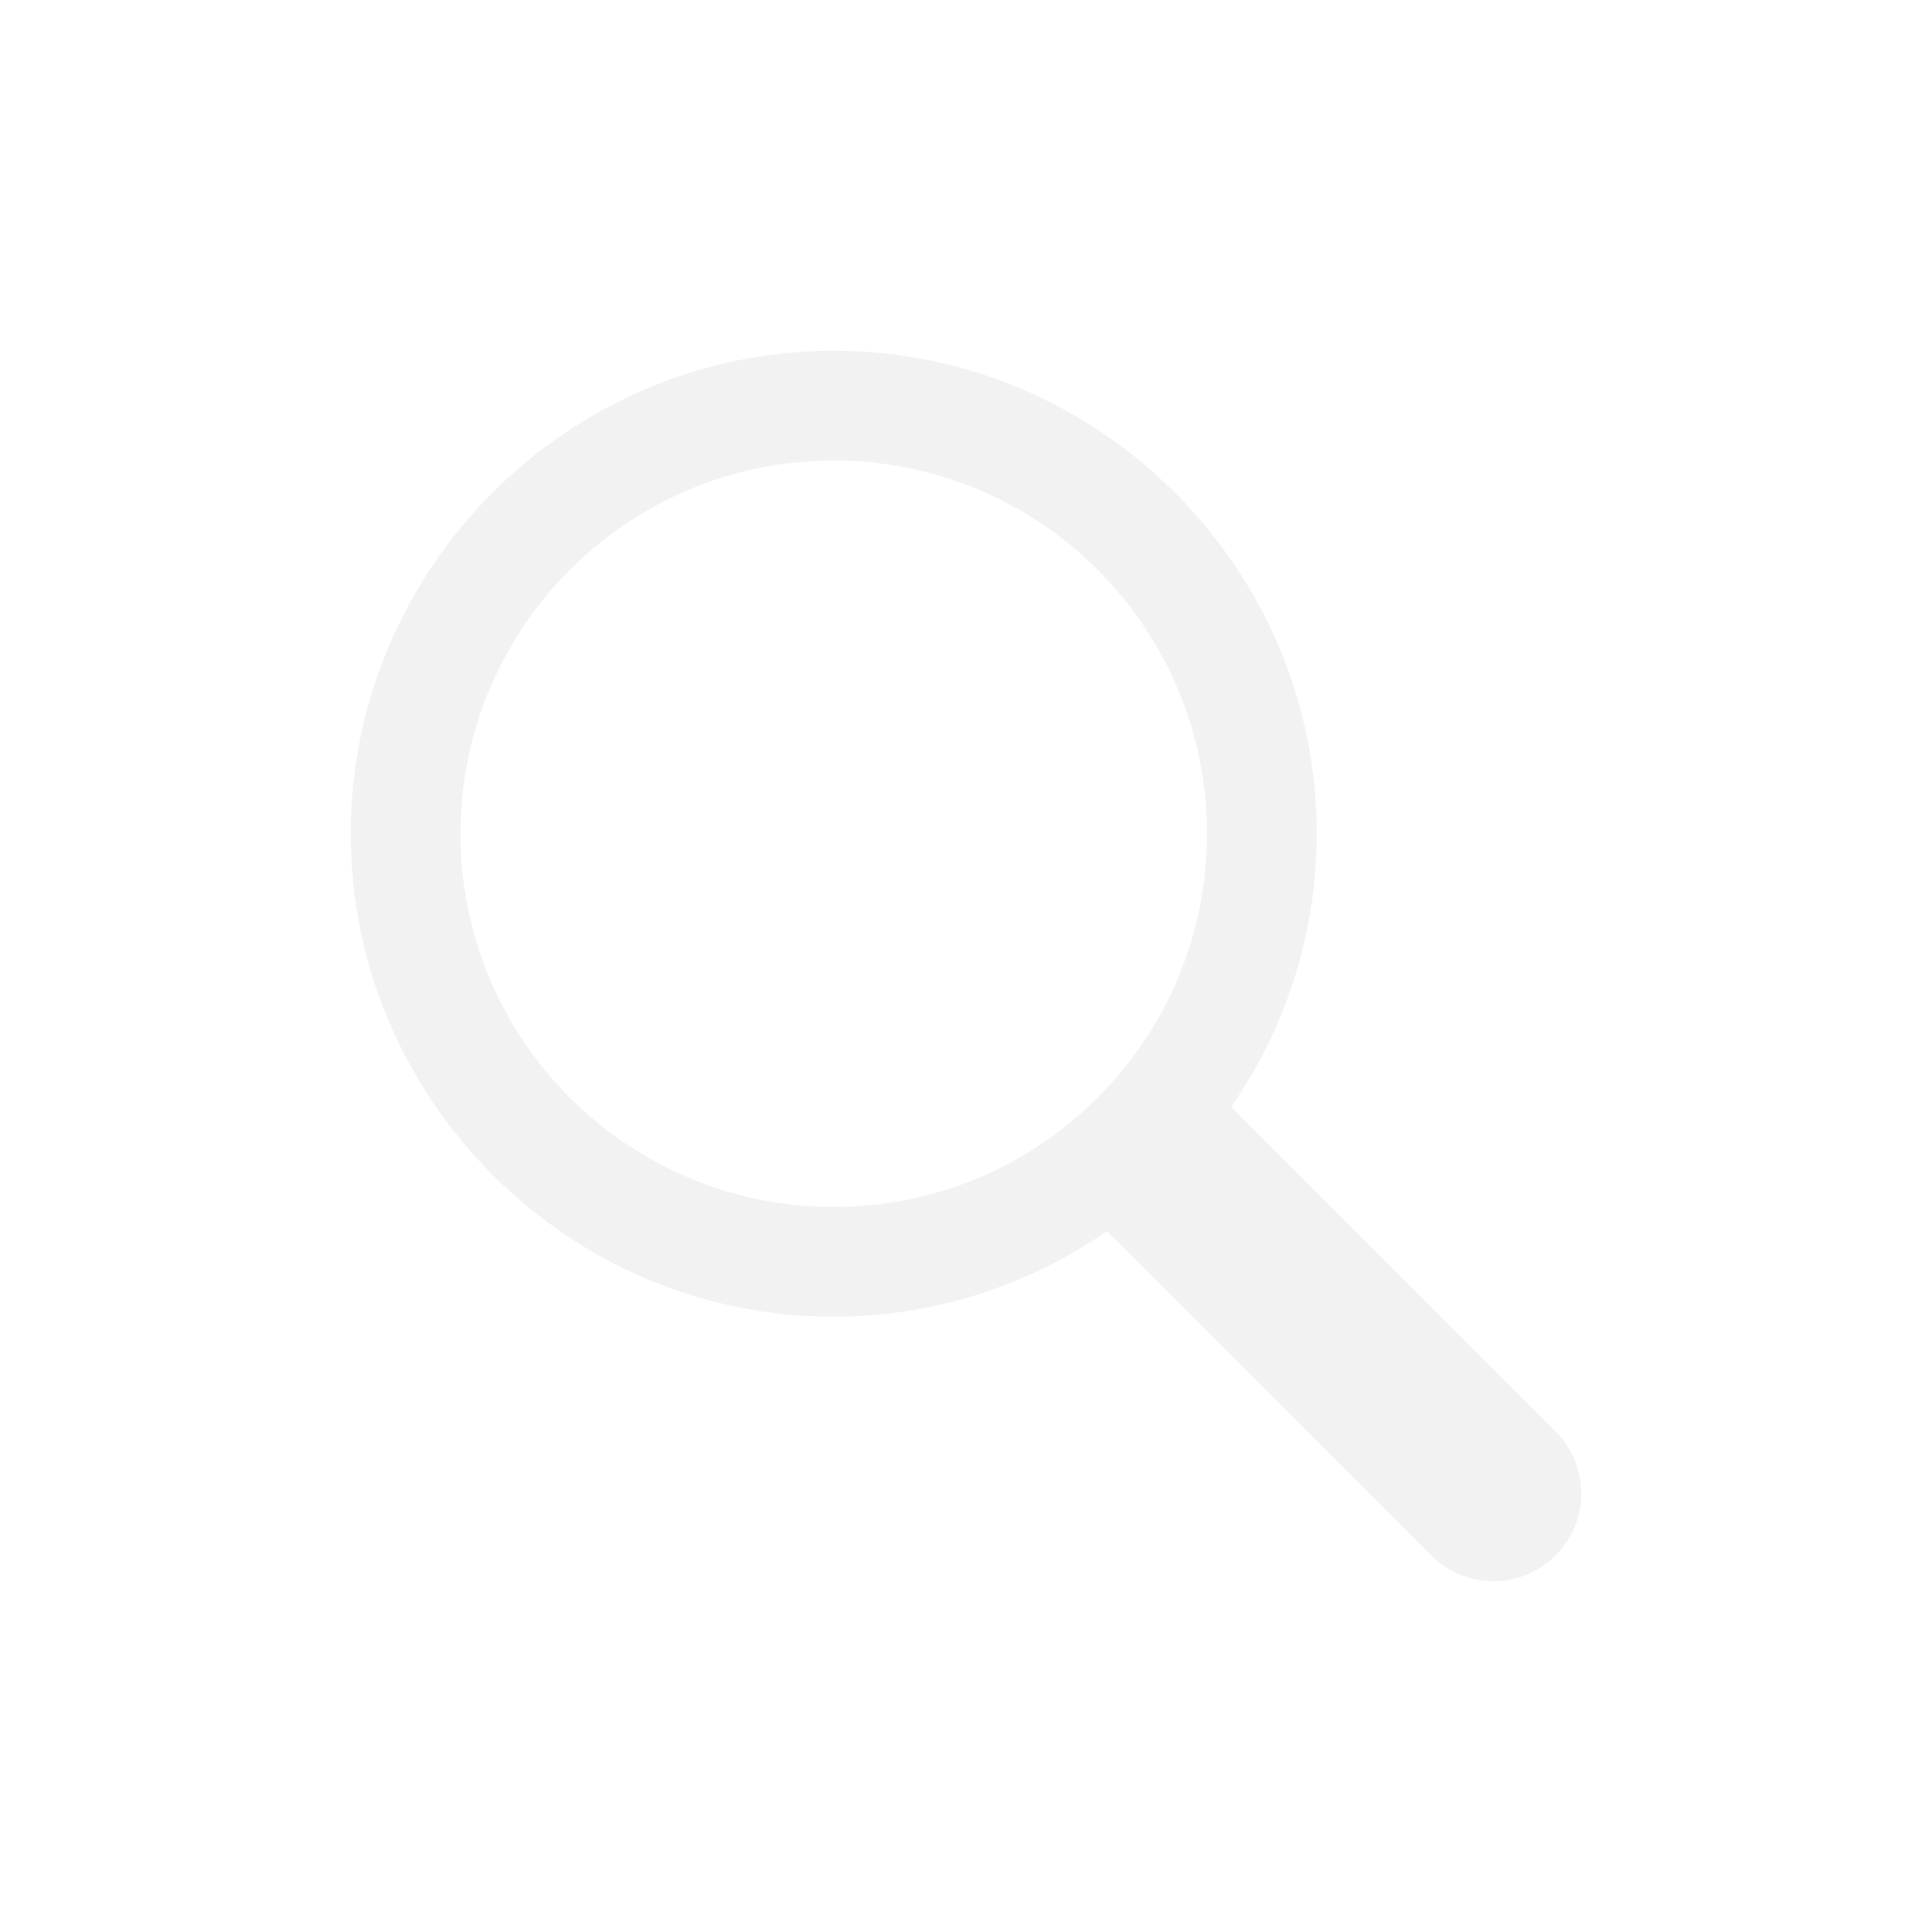
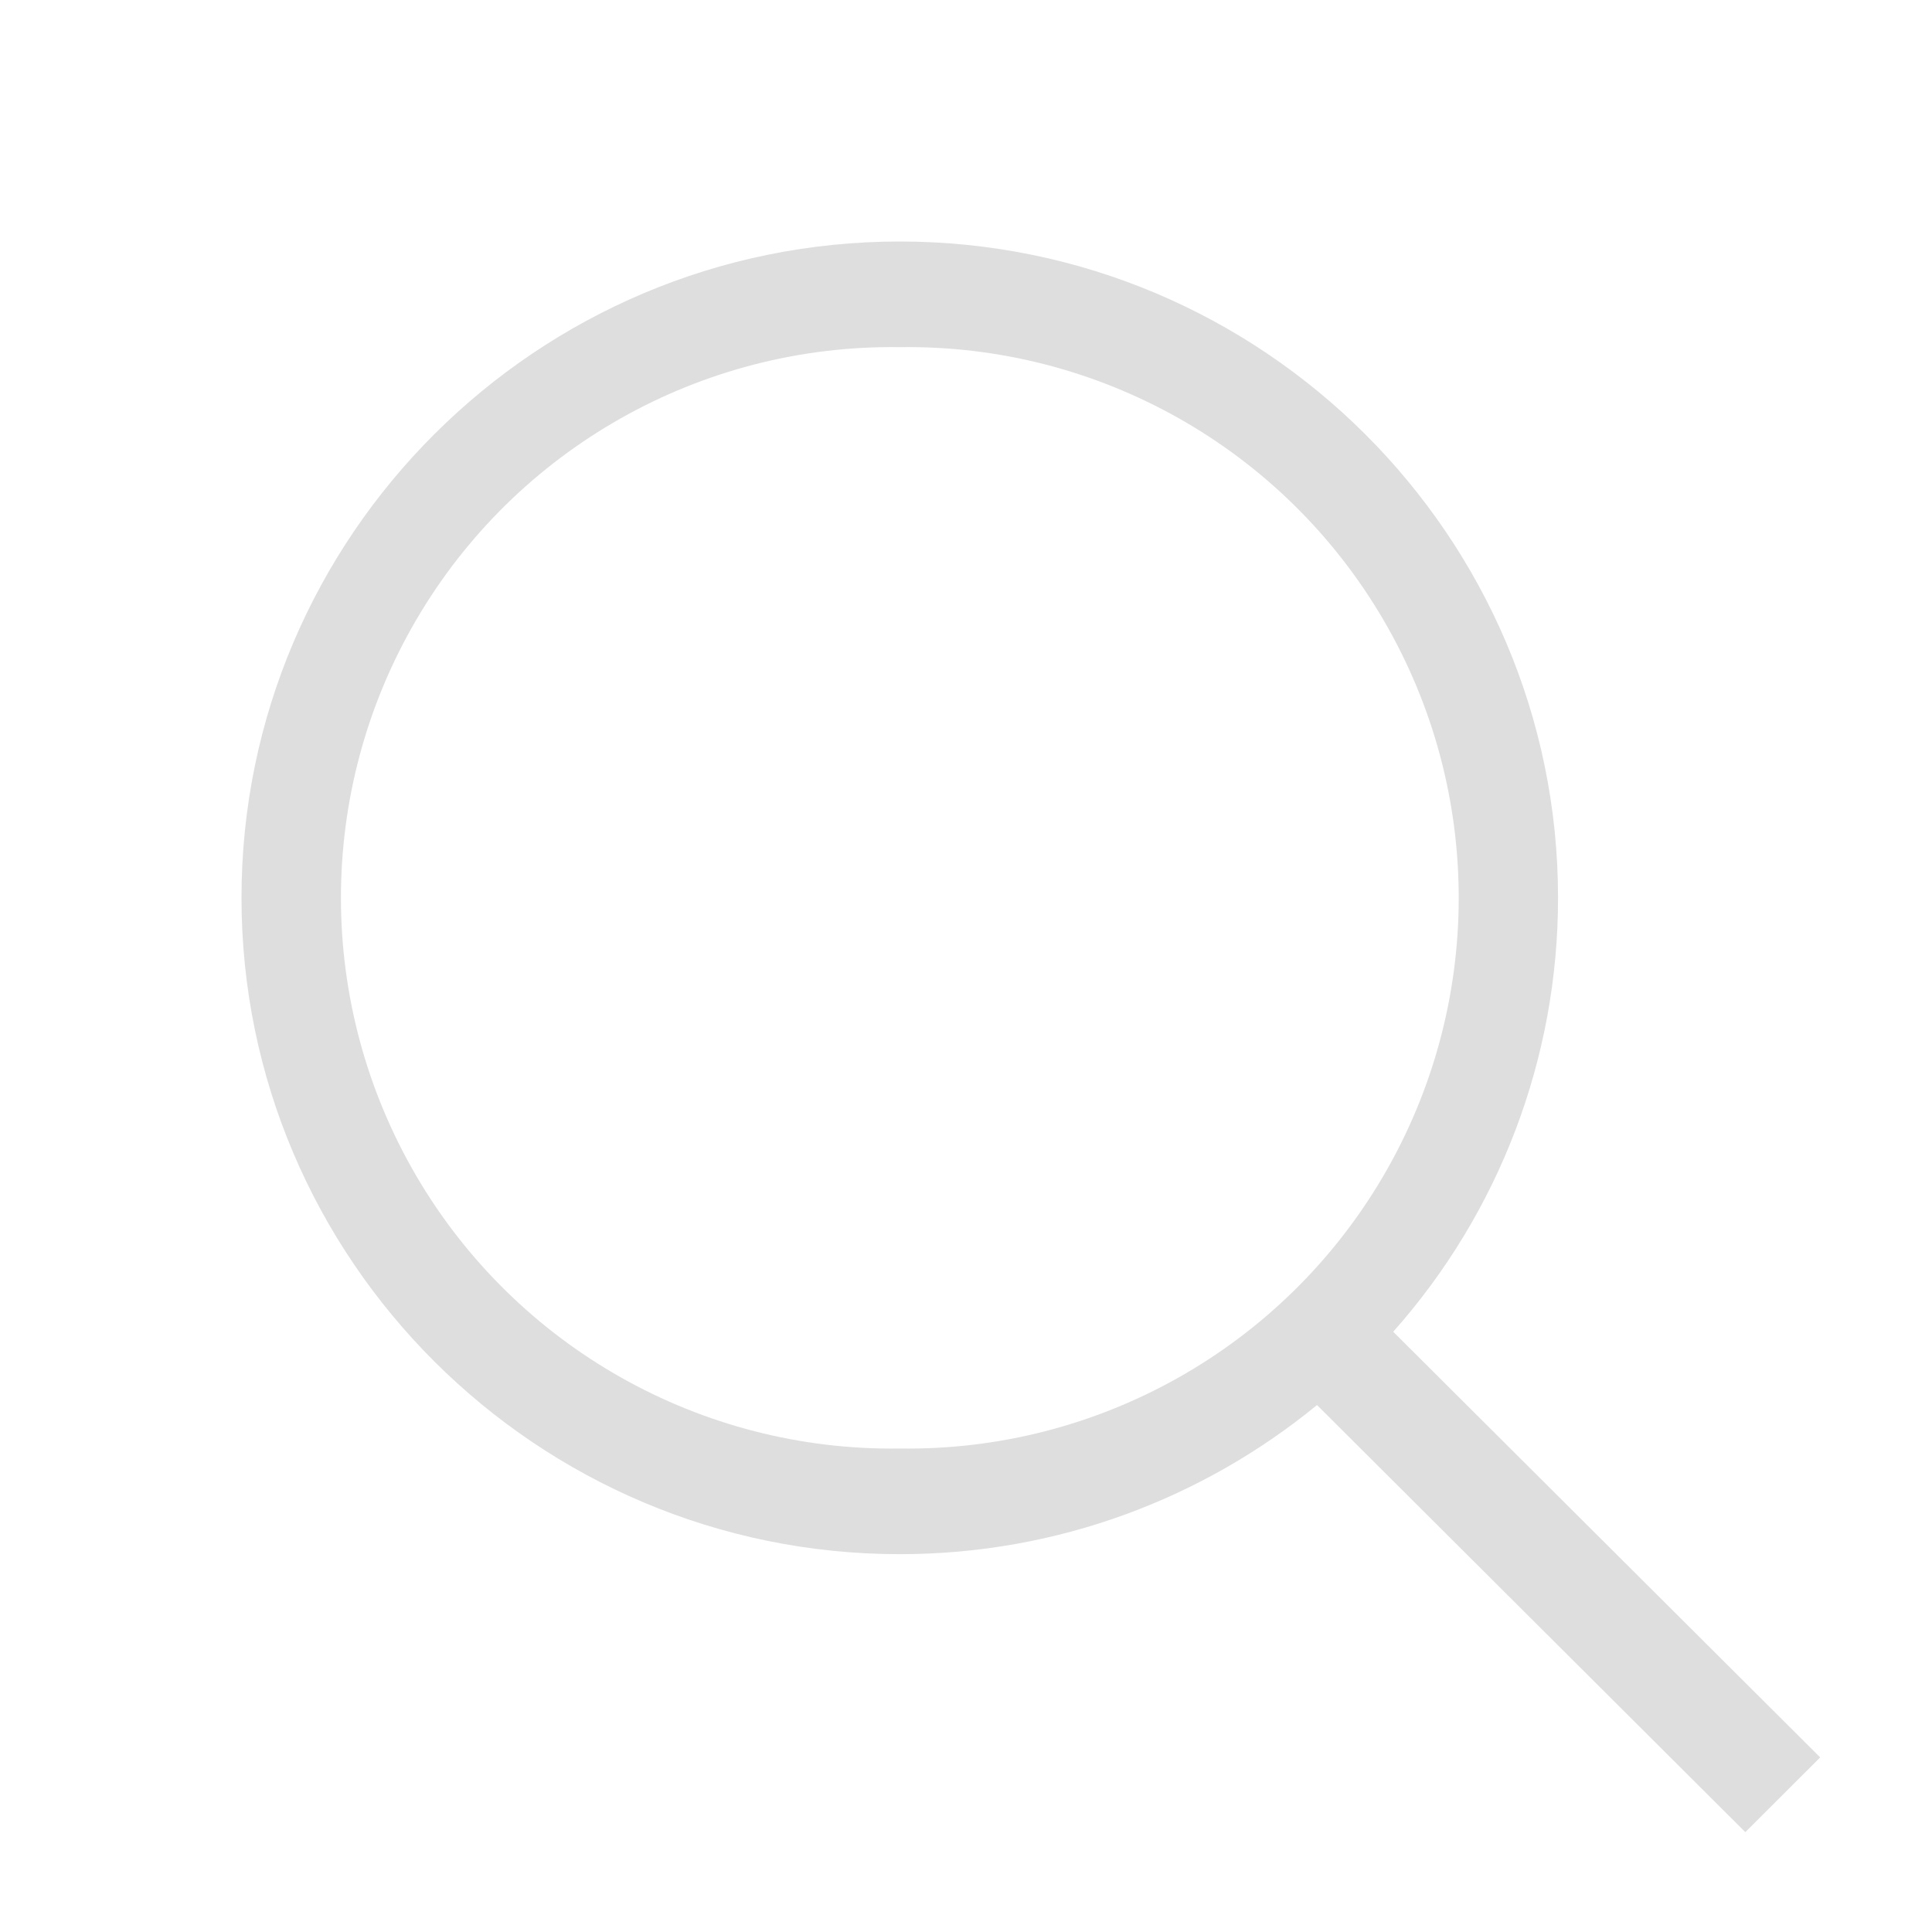
- <svg xmlns="http://www.w3.org/2000/svg" width="22" height="22" version="1.1">
-   <defs>
-     <style id="current-color-scheme" type="text/css">.ColorScheme-Text { color:#f2f2f2; } .ColorScheme-Highlight { color:#4285f4; }</style>
-   </defs>
-   <path class="ColorScheme-Text" d="m9.494 3.994c-3.026 0-5.5 2.474-5.5 5.5s2.474 5.5 5.5 5.5a5.46 5.46 0 0 0 3.112-0.975l3.681 3.682a1 1 0 1 0 1.414-1.414l-3.681-3.682a5.46 5.46 0 0 0 0.974-3.111c0-3.026-2.474-5.5-5.5-5.5zm0 1.25a4.25 4.25 0 0 1 4.25 4.25 4.25 4.25 0 0 1-4.25 4.25 4.25 4.25 0 0 1-4.25-4.25 4.25 4.25 0 0 1 4.25-4.25z" fill="currentColor" />
+ <svg xmlns="http://www.w3.org/2000/svg" width="16" height="16">
+   <path d="M7.452 2C4.446 2 2 4.439 2 7.435c0 2.997 2.446 5.436 5.452 5.436 1.31 0 2.514-.464 3.455-1.235l3.547 3.537.62-.619-3.536-3.525a5.403 5.403 0 0 0 1.365-3.594C12.903 4.44 10.457 2 7.452 2Zm0 .875a4.561 4.561 0 1 1 0 9.121 4.561 4.561 0 1 1 0-9.121z" style="fill:#dedede;fill-opacity:1" />
</svg>
